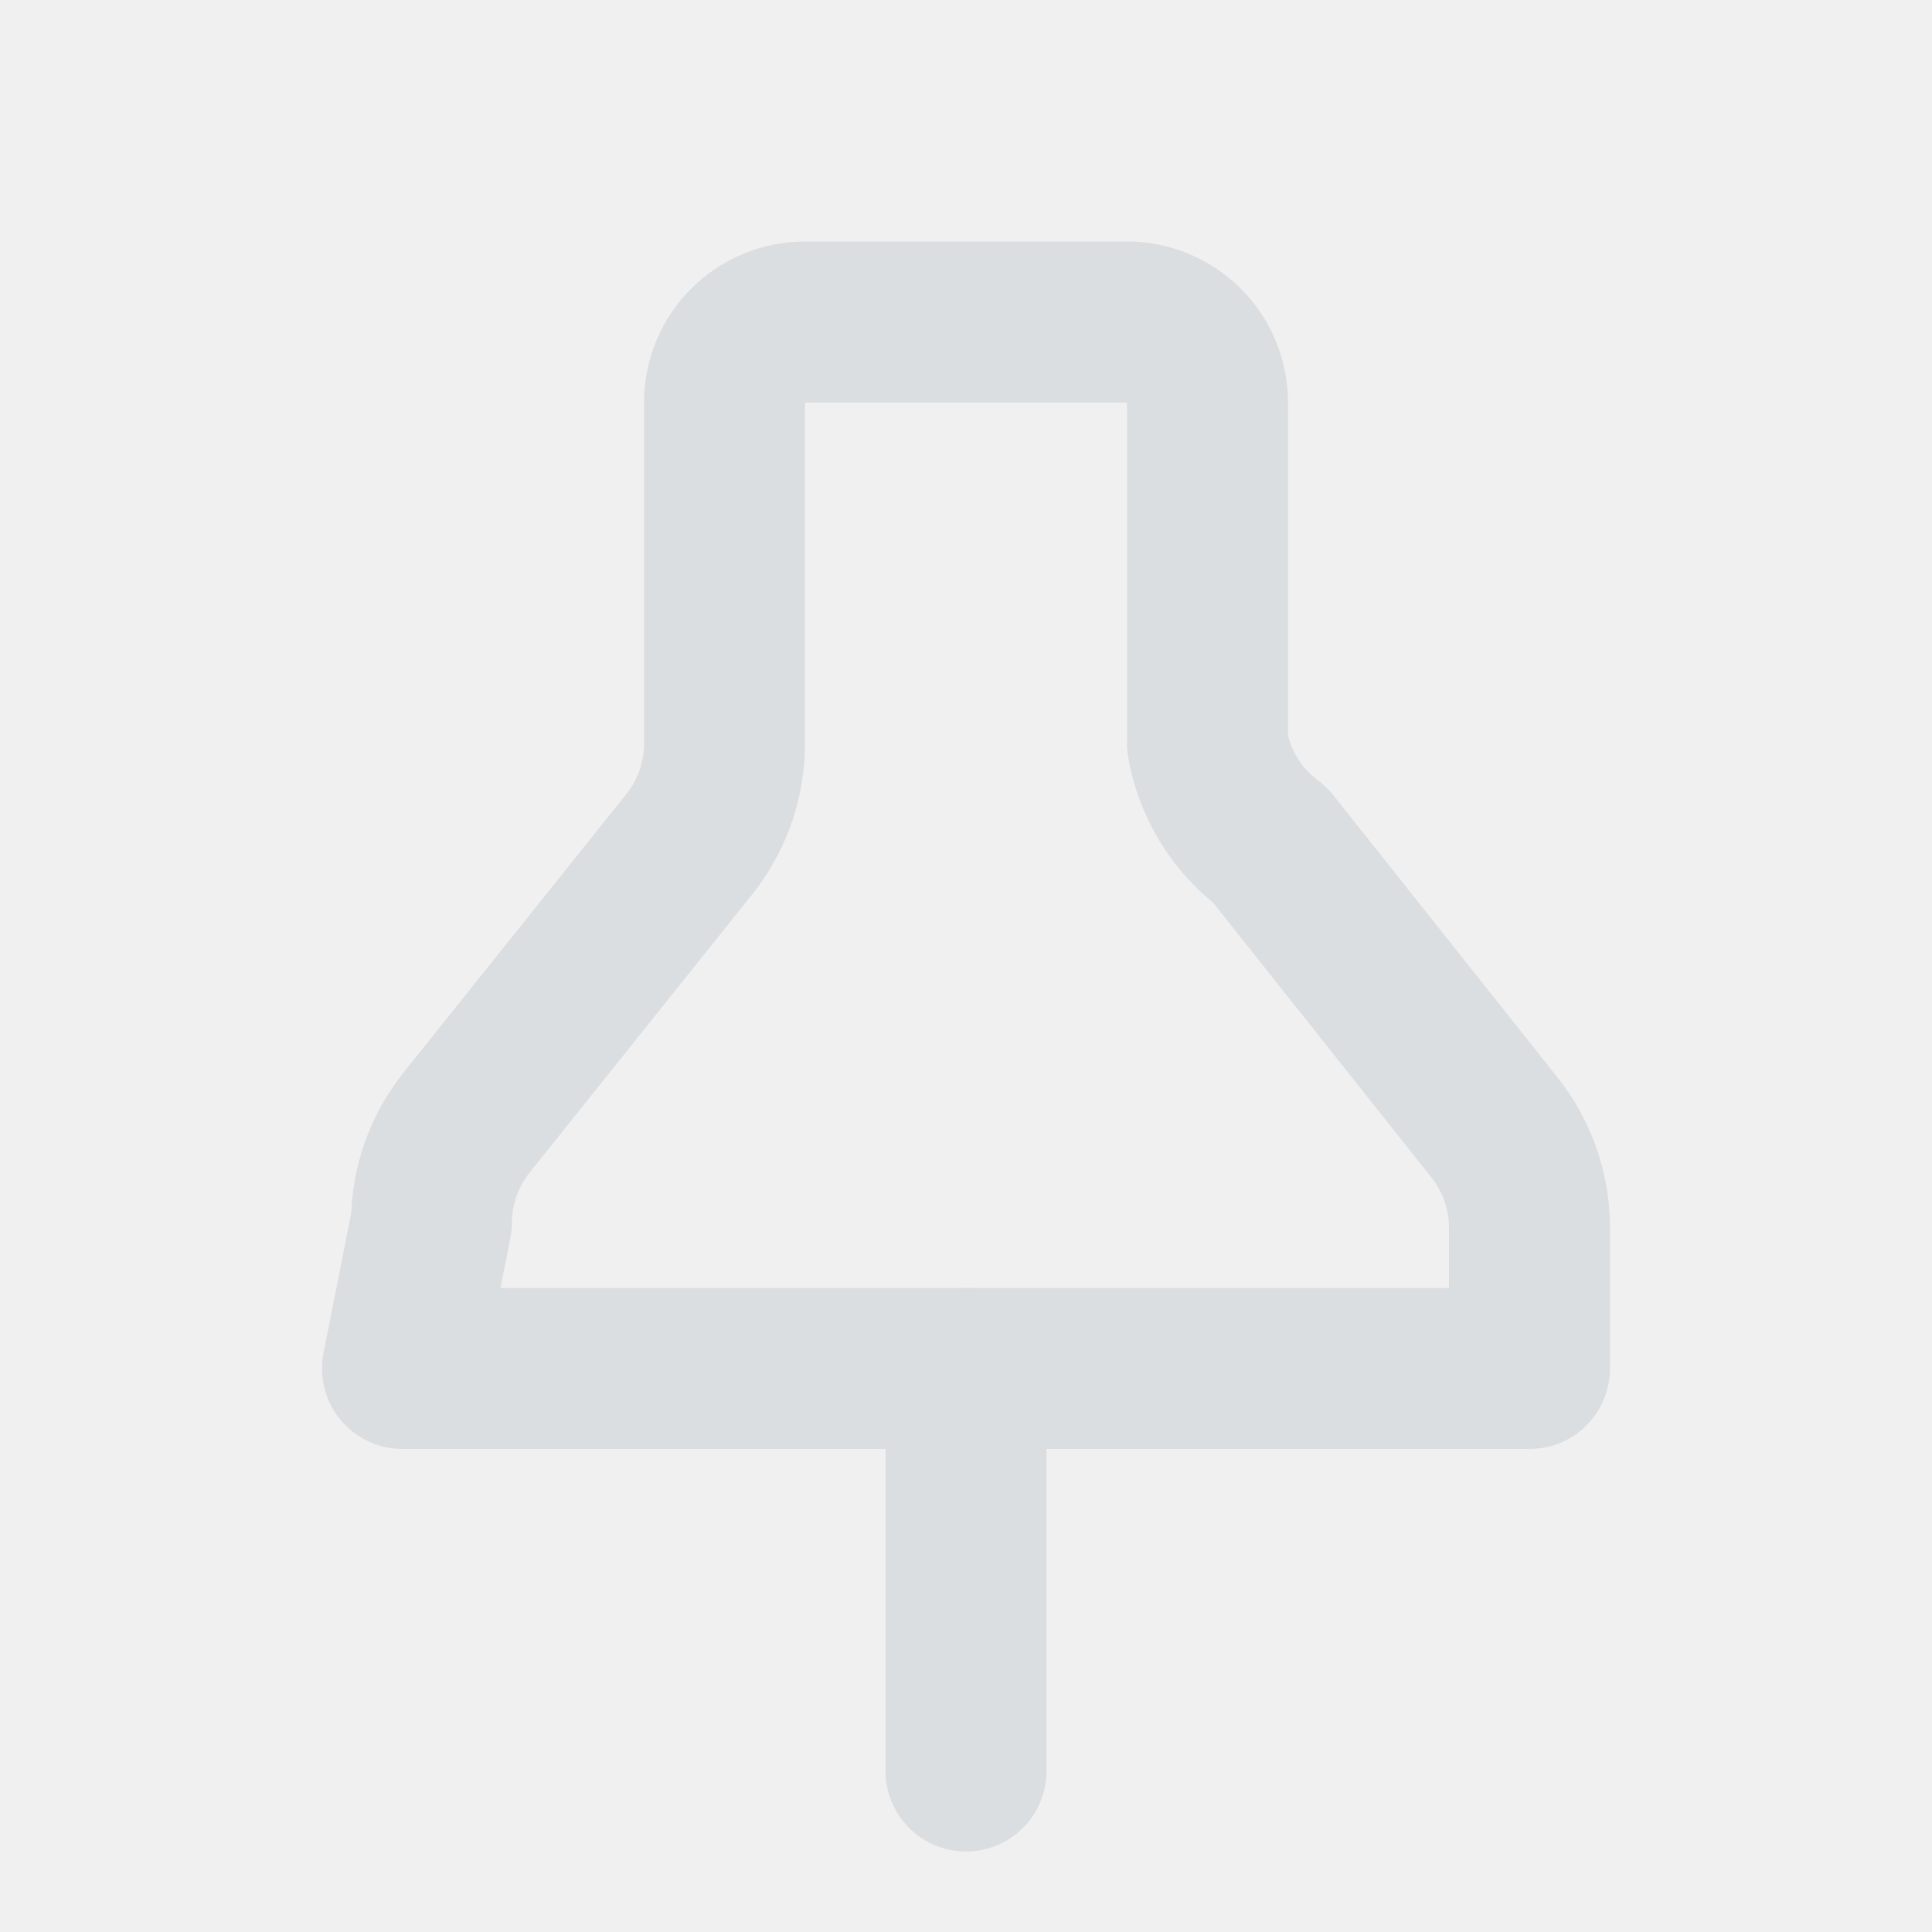
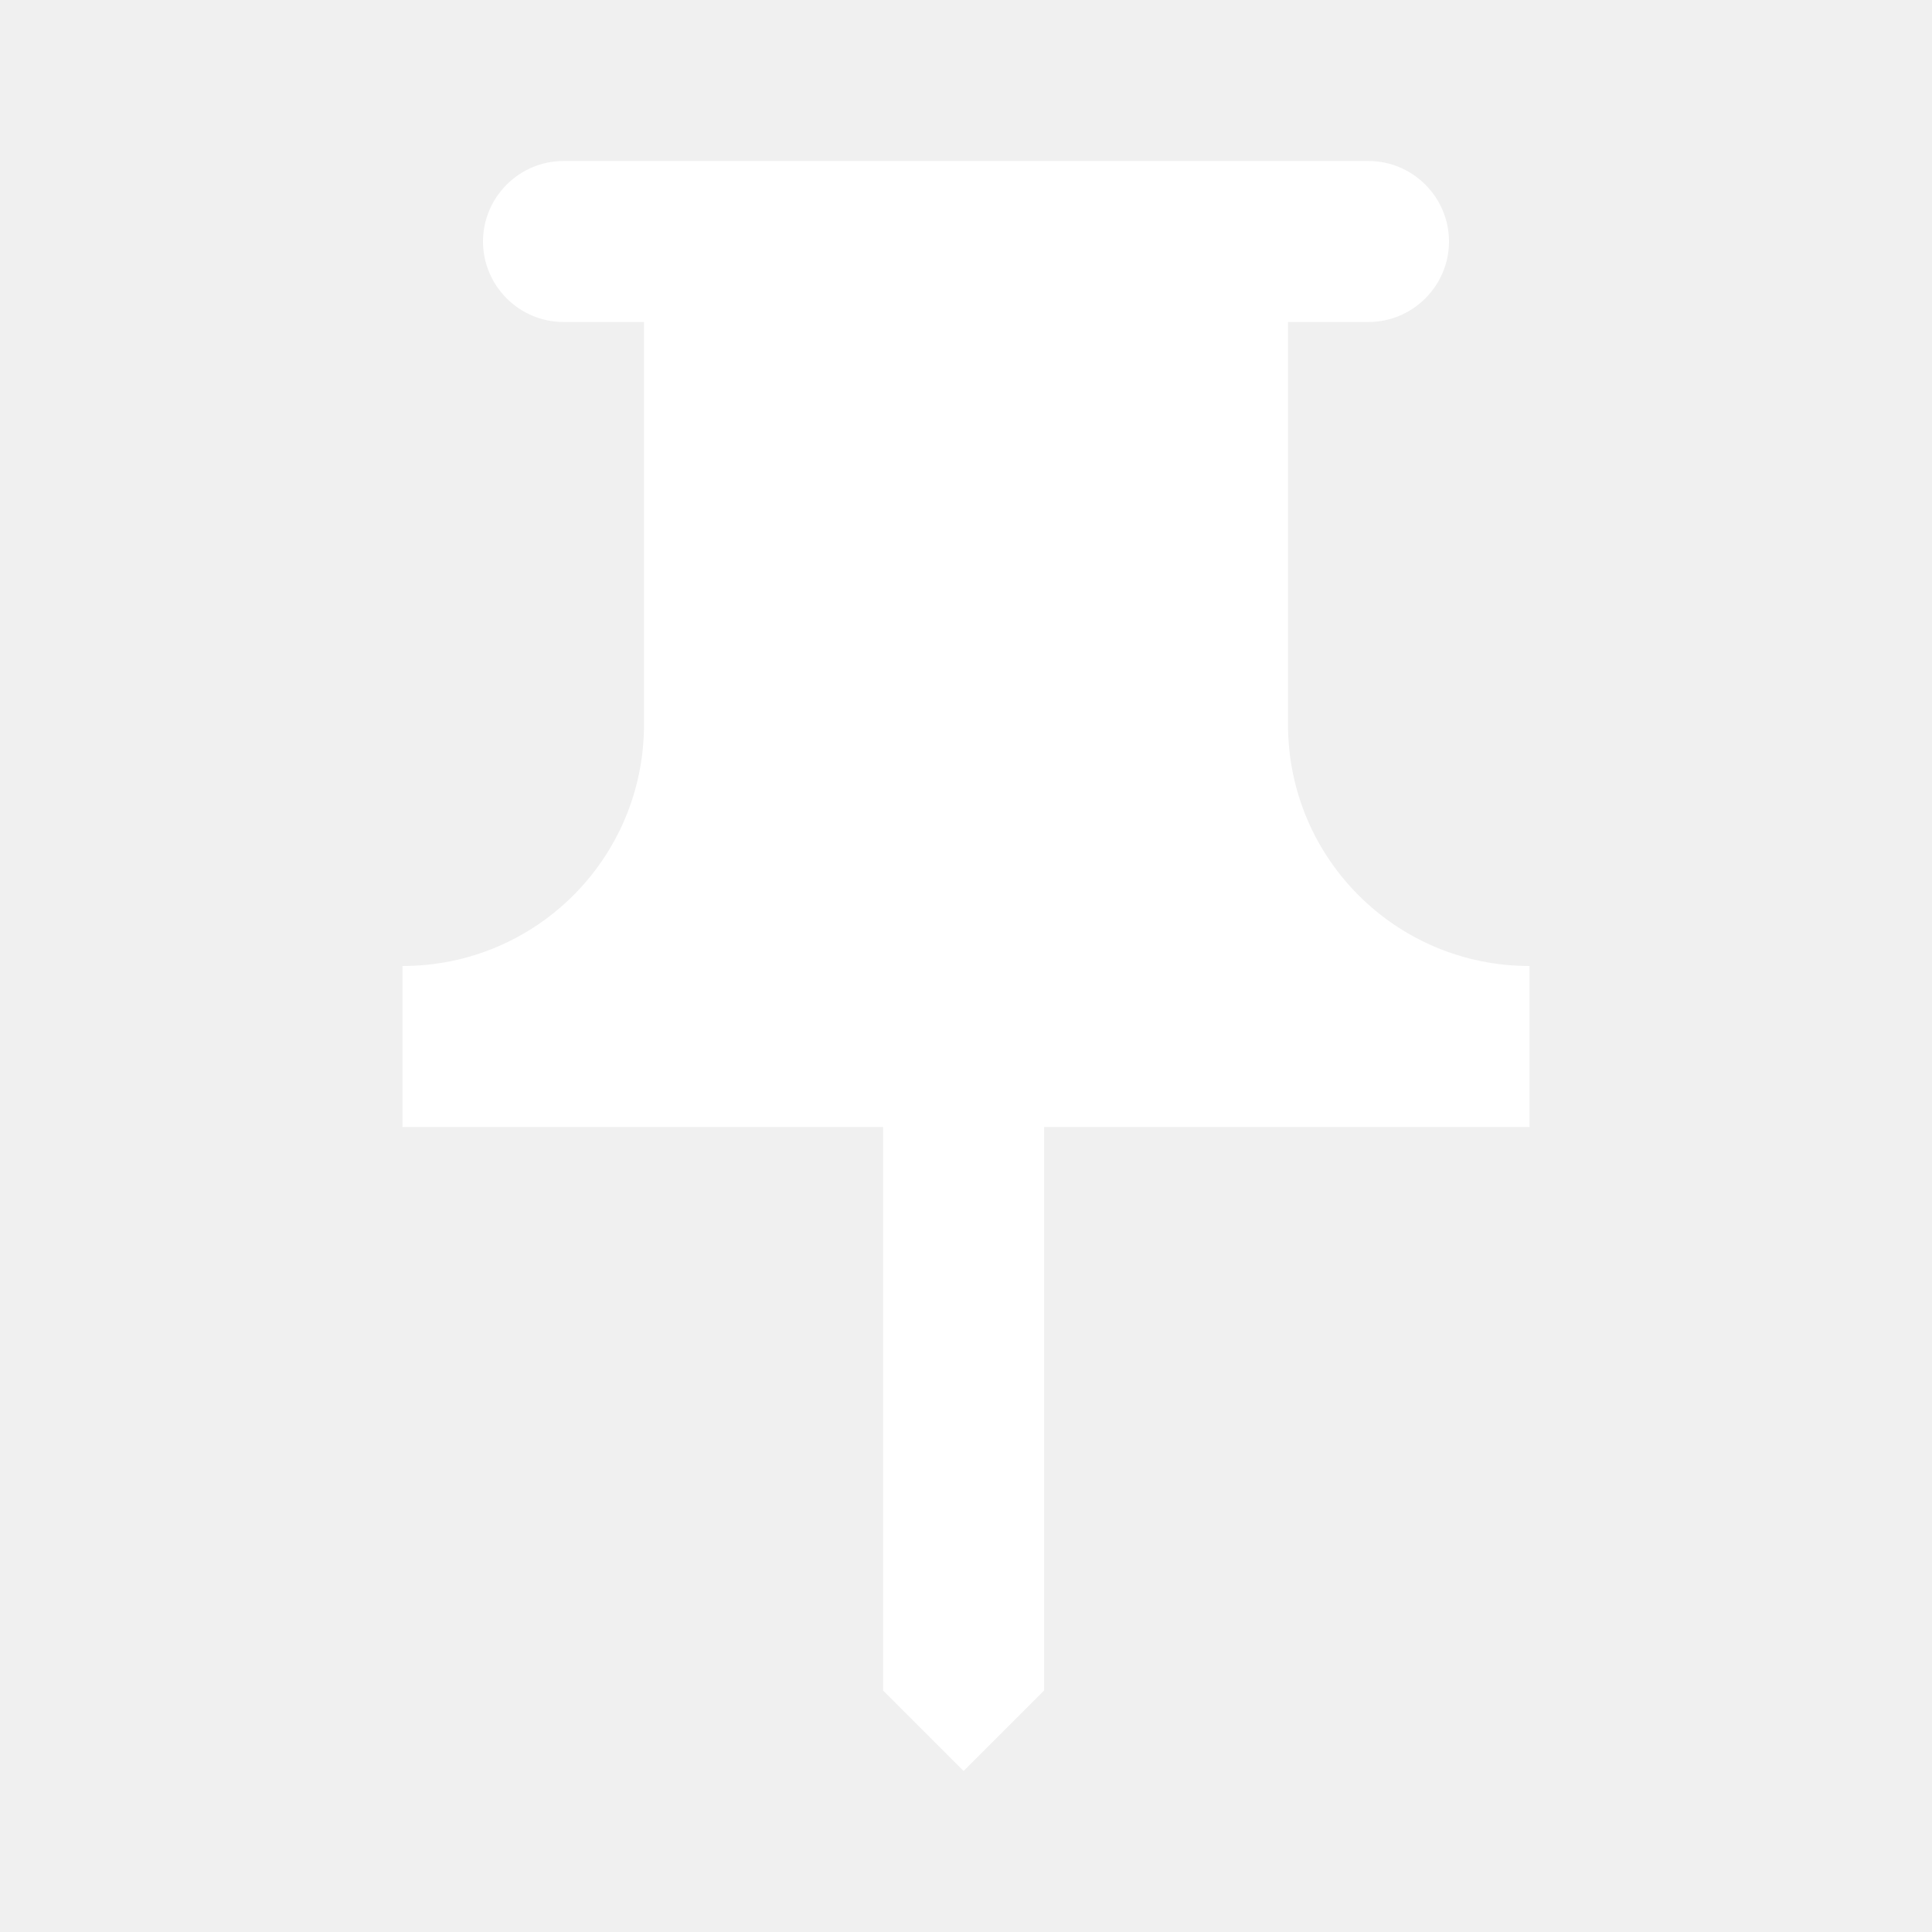
- <svg xmlns="http://www.w3.org/2000/svg" viewBox="0 0 24 24" fill="none" stroke="#dbdee1" stroke-width="2" stroke-linecap="round" stroke-linejoin="round">
-   <line x1="12" x2="12" y1="17" y2="22" />
-   <path d="M5 17h14v-1.76a2 2 0 0 0-.44-1.24l-2.78-3.5A2 2 0 0 1 15 9.24V5a1 1 0 0 0-1-1h-4a1 1 0 0 0-1 1v4.24c0 .43-.14.85-.4 1.2l-2.8 3.5a2 2 0 0 0-.44 1.24Z" />
+ <svg xmlns="http://www.w3.org/2000/svg" viewBox="0 0 24 24" fill="#ffffff">
+   <path d="M16 9V4h1c.55 0 1-.45 1-1s-.45-1-1-1H7c-.55 0-1 .45-1 1s.45 1 1 1h1v5c0 1.66-1.34 3-3 3v2h5.97v7l1 1 1-1v-7H19v-2c-1.66 0-3-1.34-3-3z" />
</svg>
